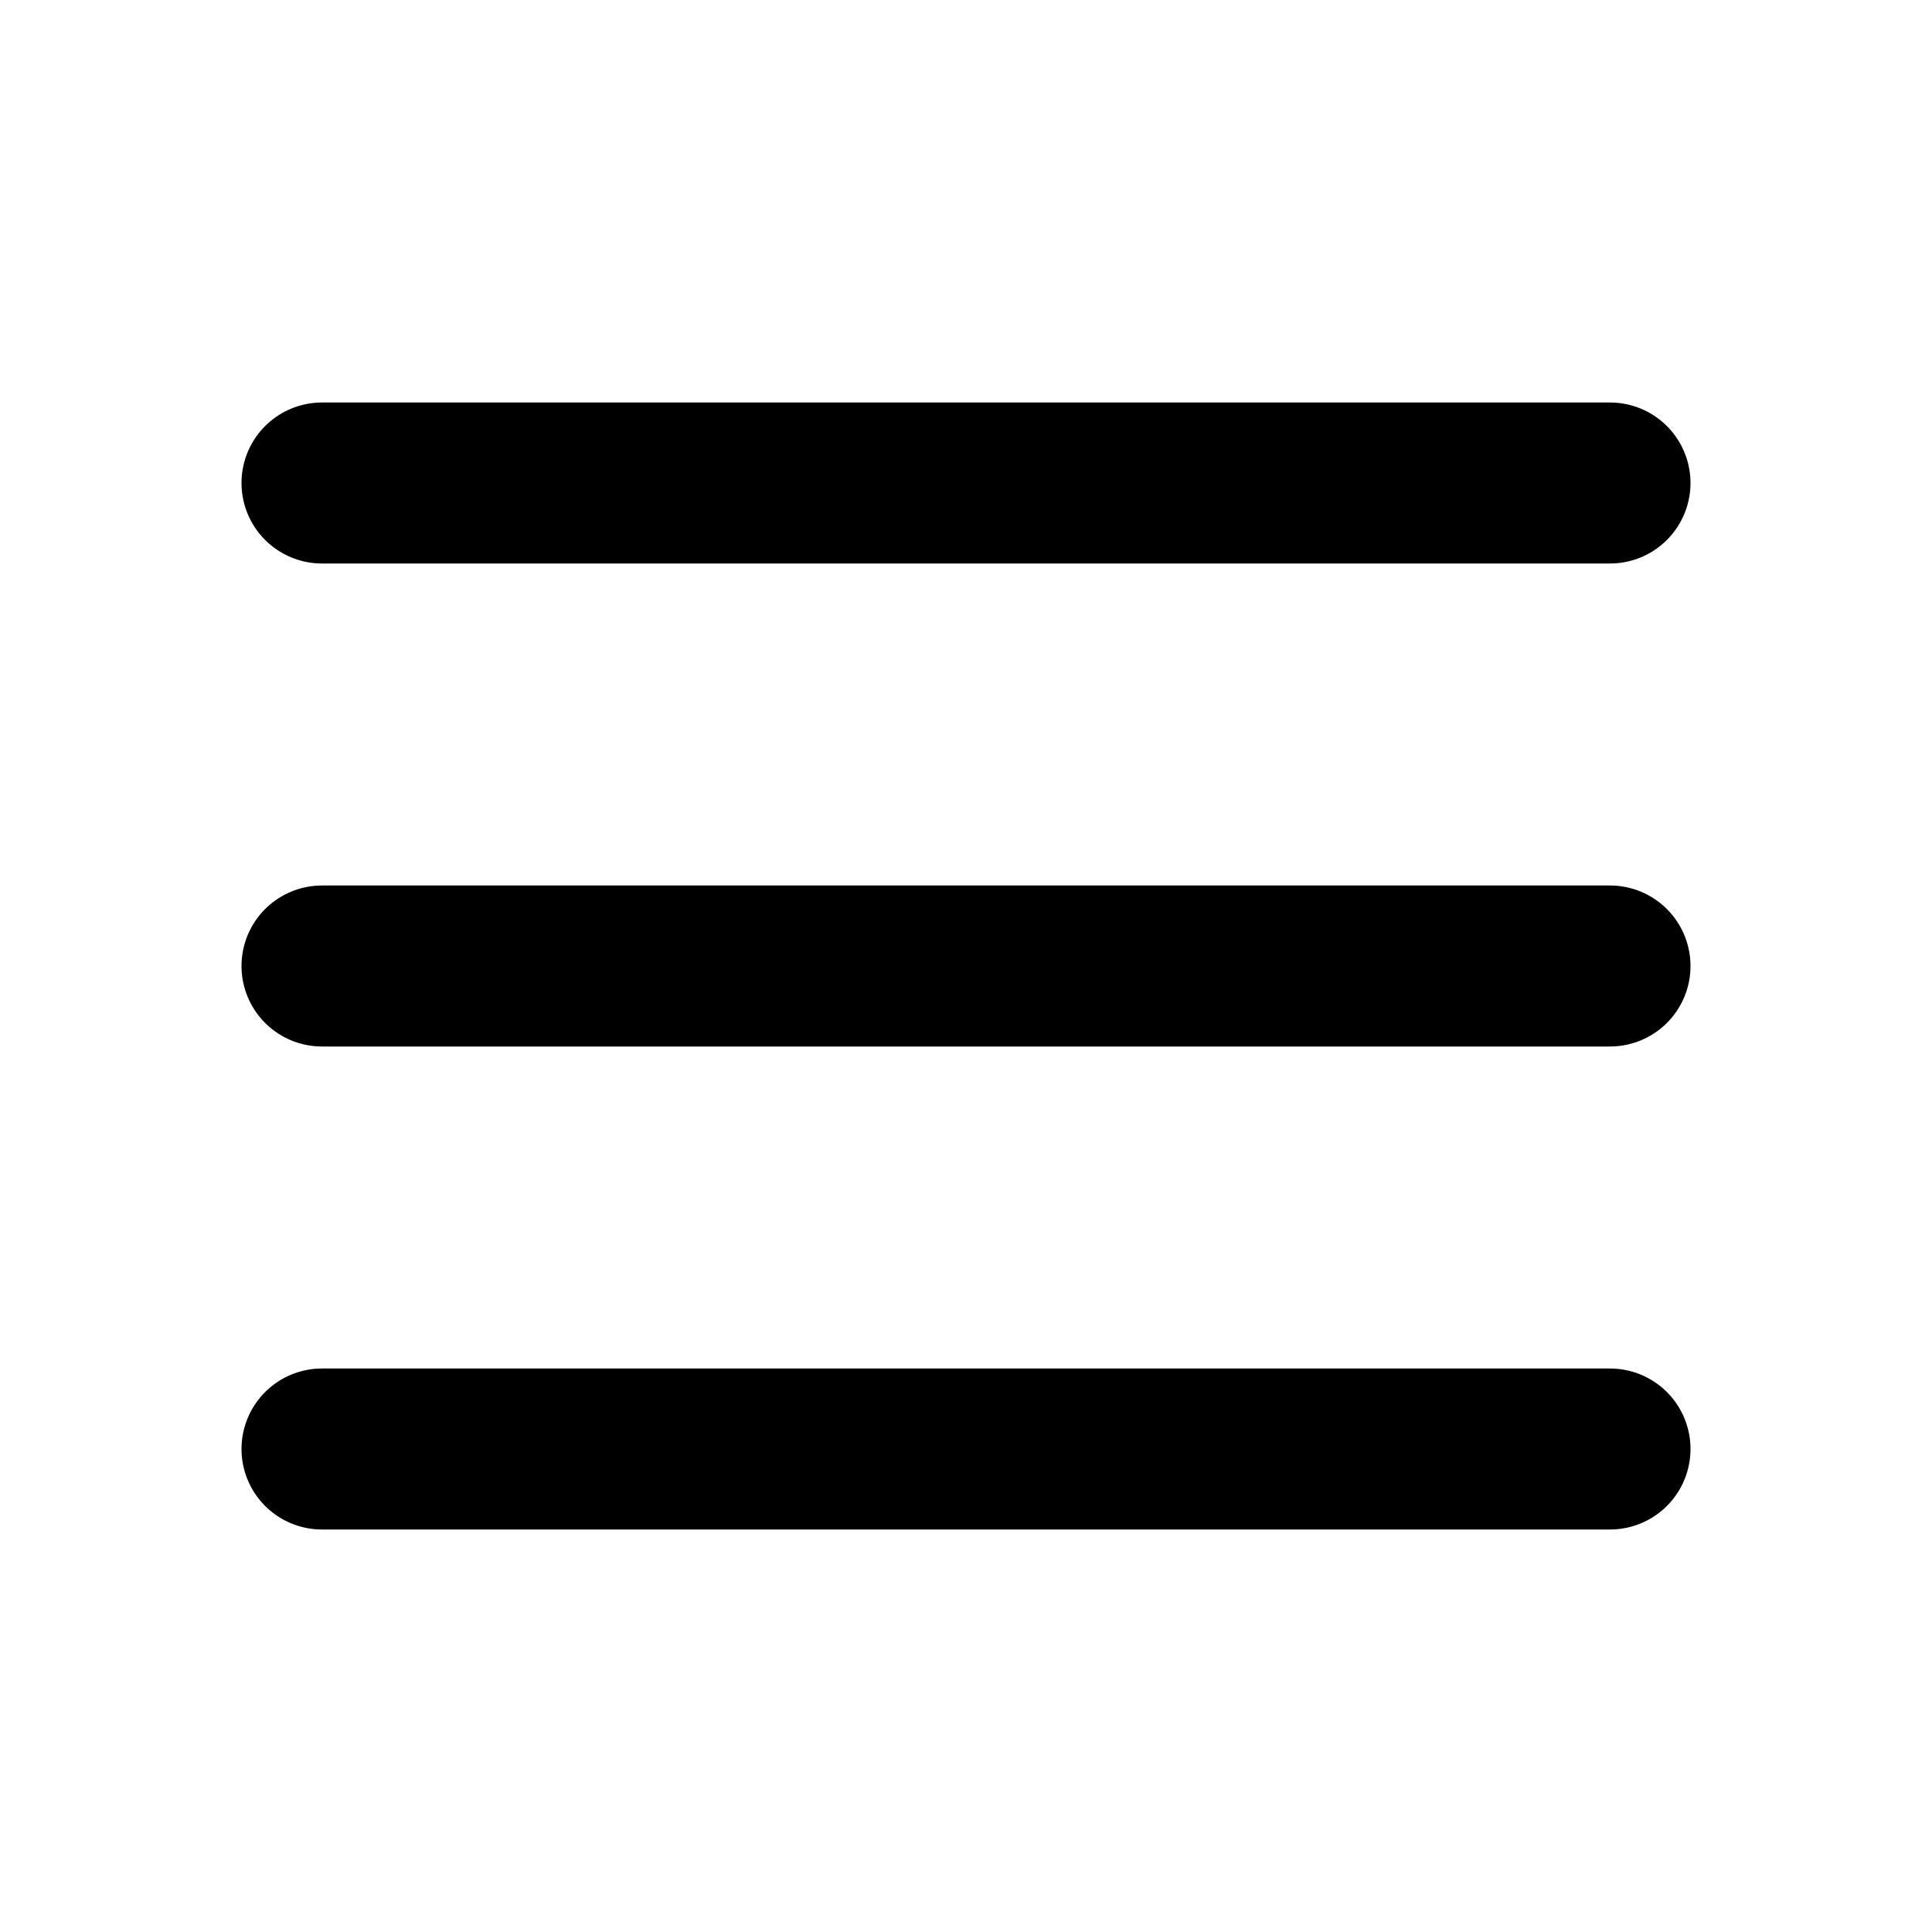
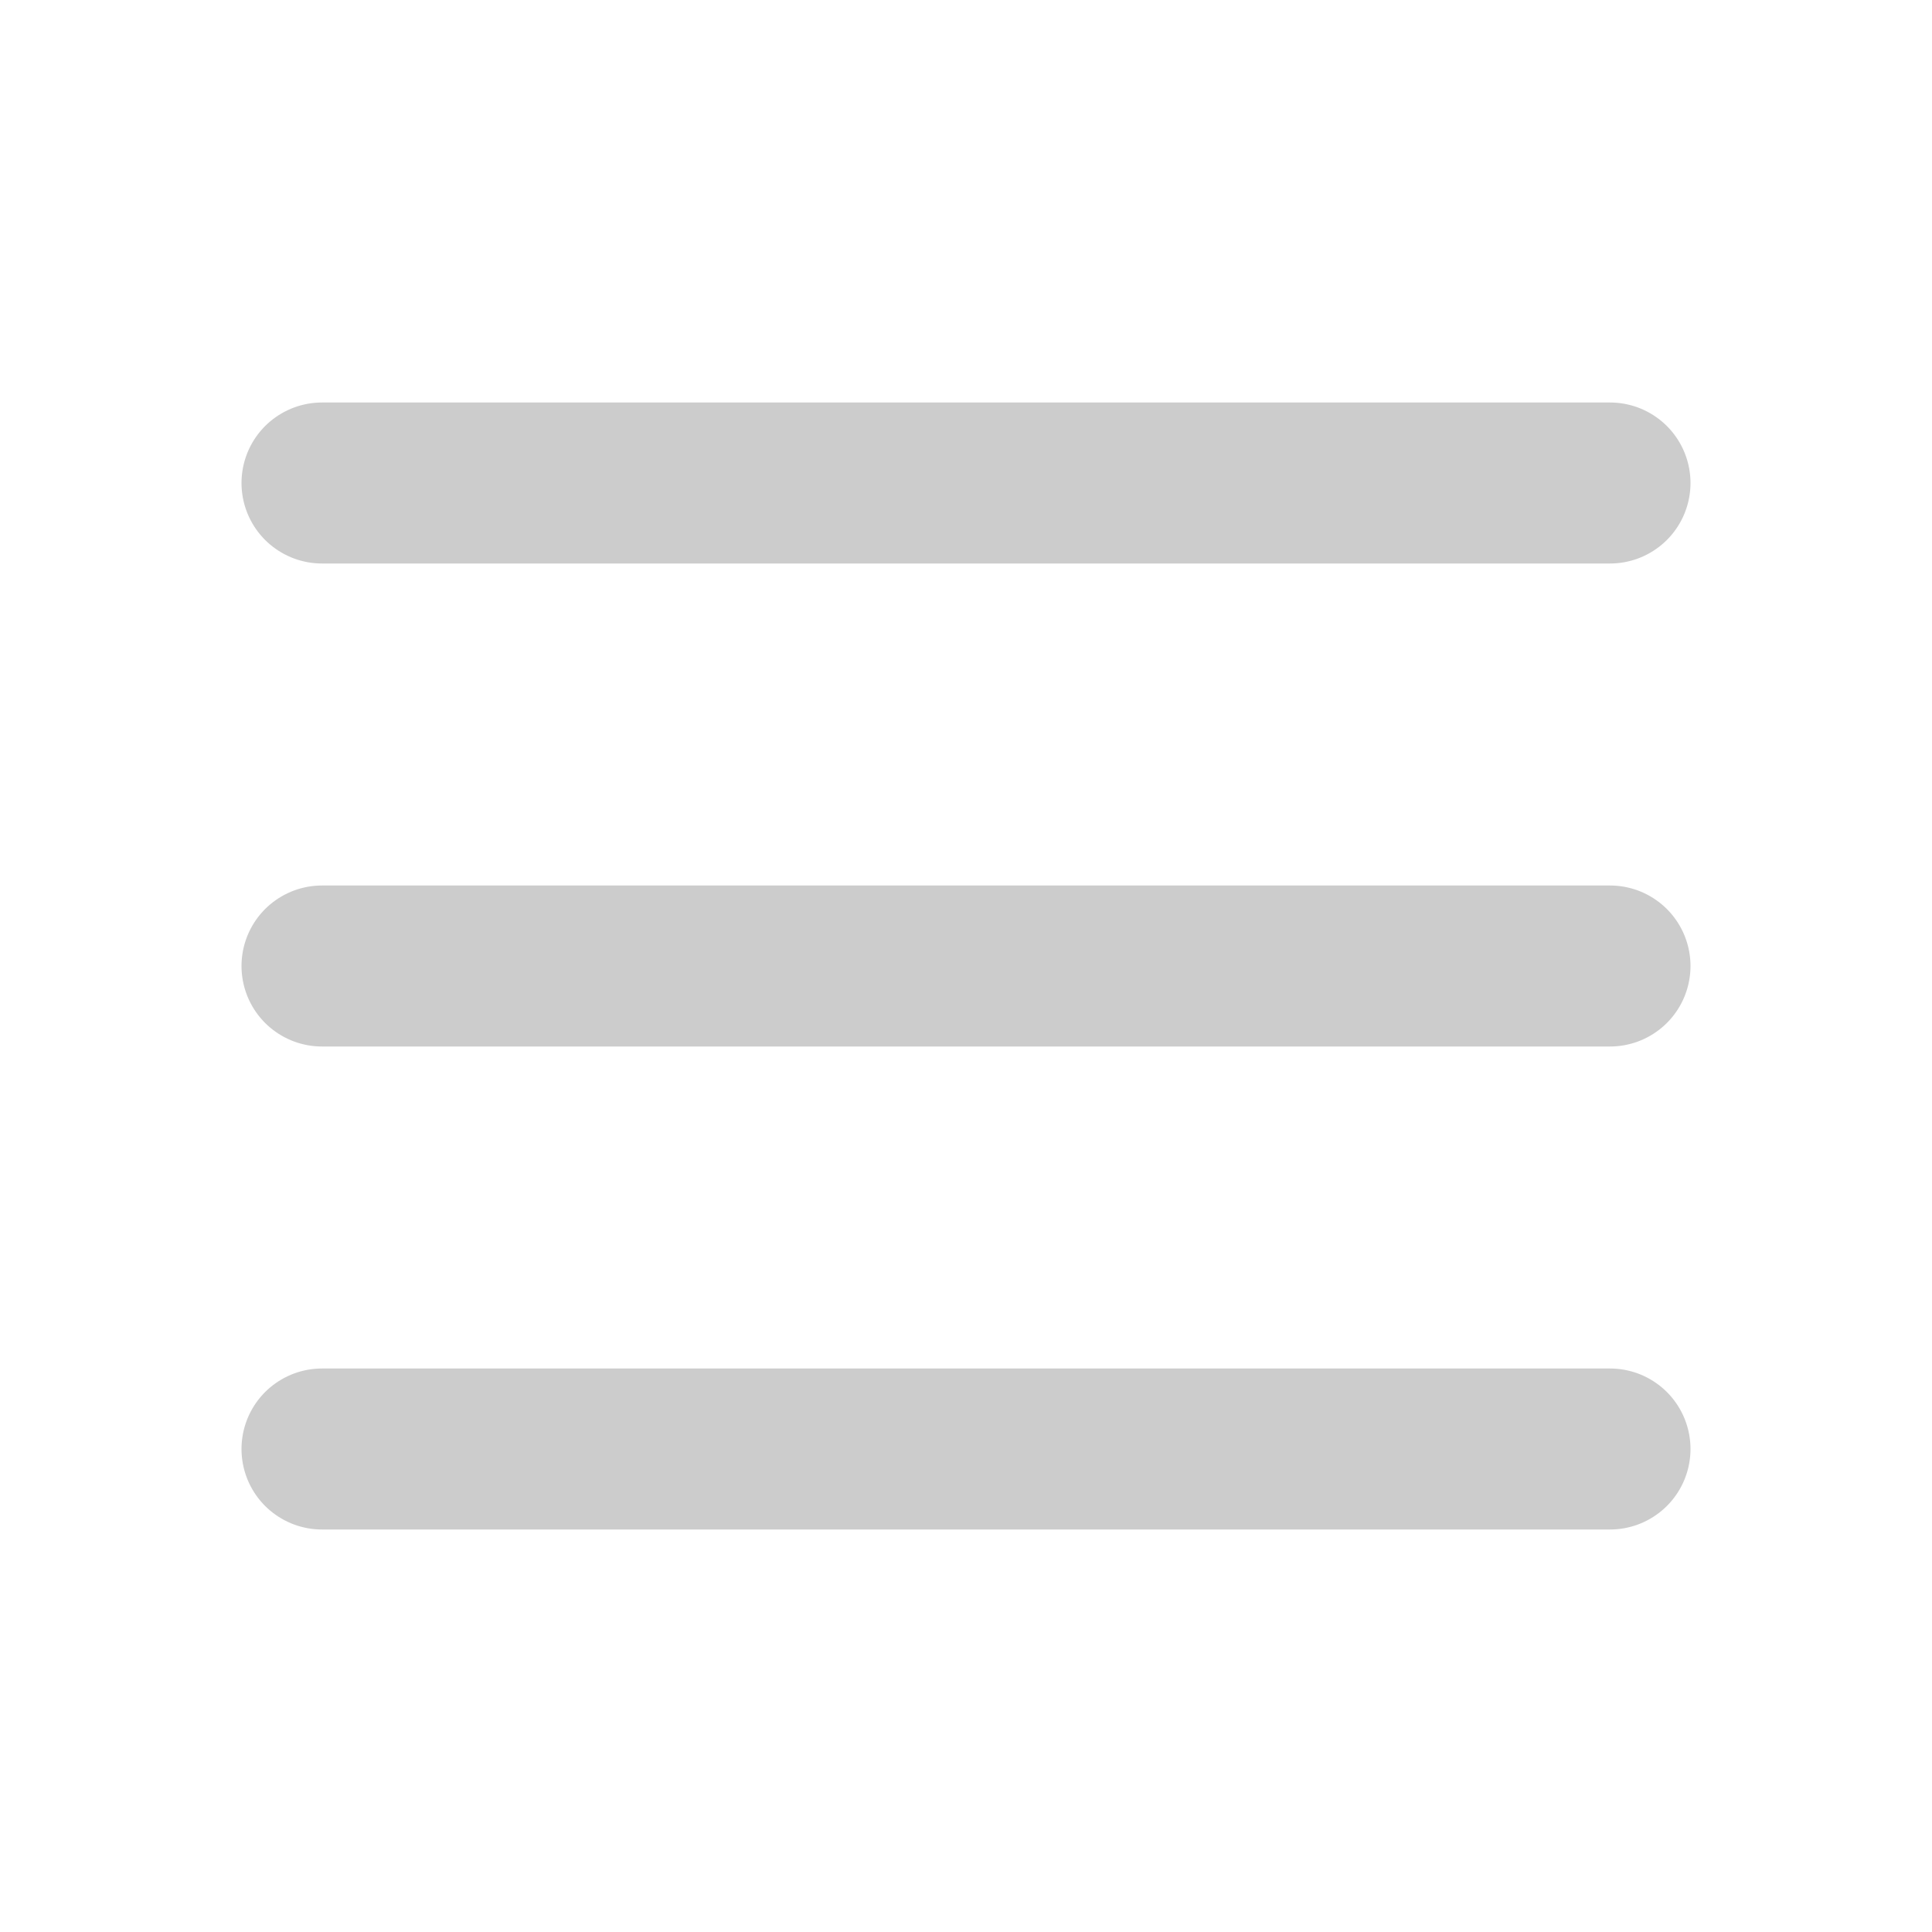
- <svg xmlns="http://www.w3.org/2000/svg" width="800px" height="800px" viewBox="0 0 24 24" fill="none">
+ <svg xmlns="http://www.w3.org/2000/svg" width="800px" height="800px" viewBox="0 0 24 24" fill="none" version="1.1" id="svg1">
+   <defs id="defs1" />
  <g id="SVGRepo_bgCarrier" stroke-width="0" />
  <g id="SVGRepo_tracerCarrier" stroke-linecap="round" stroke-linejoin="round" />
-   <g id="SVGRepo_iconCarrier">
-     <path d="M4 6H20M4 12H20M4 18H20" stroke="#000000" stroke-width="2" stroke-linecap="round" stroke-linejoin="round" />
+   <g id="SVGRepo_iconCarrier" style="fill:#cccccc;stroke:#cccccc">
+     <path d="M4 6H20M4 12H20M4 18H20" stroke="#000000" stroke-width="2" stroke-linecap="round" stroke-linejoin="round" id="path1" style="fill:#cccccc;stroke:#cccccc" />
  </g>
</svg>
